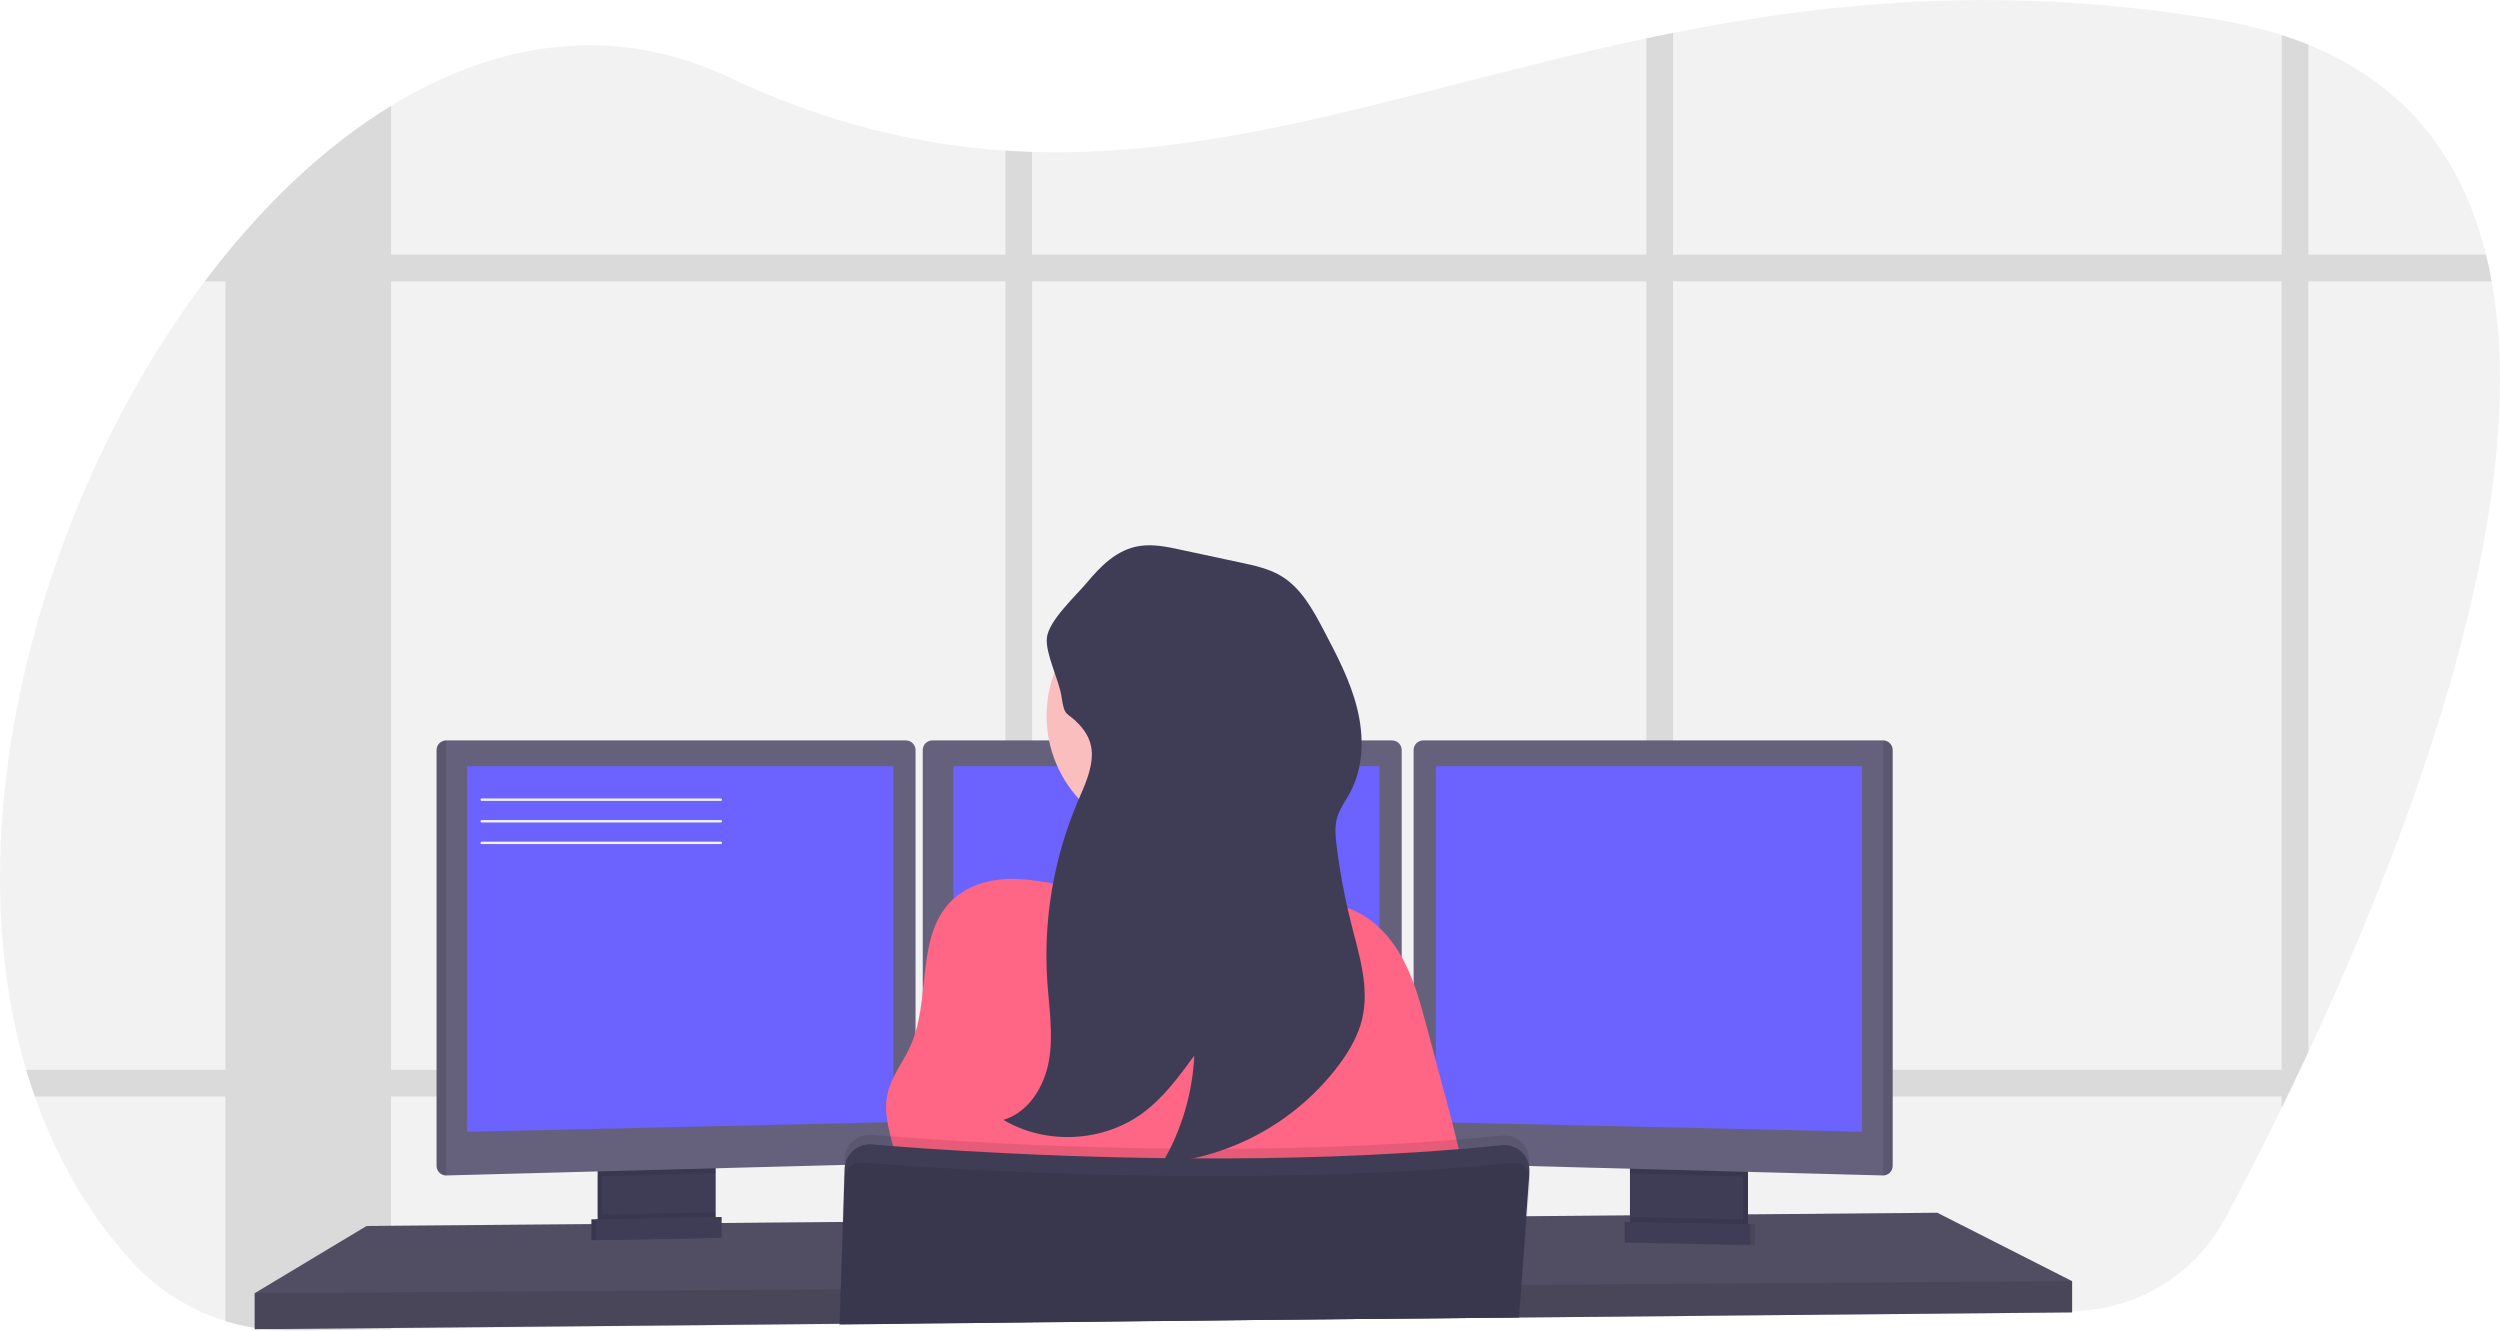
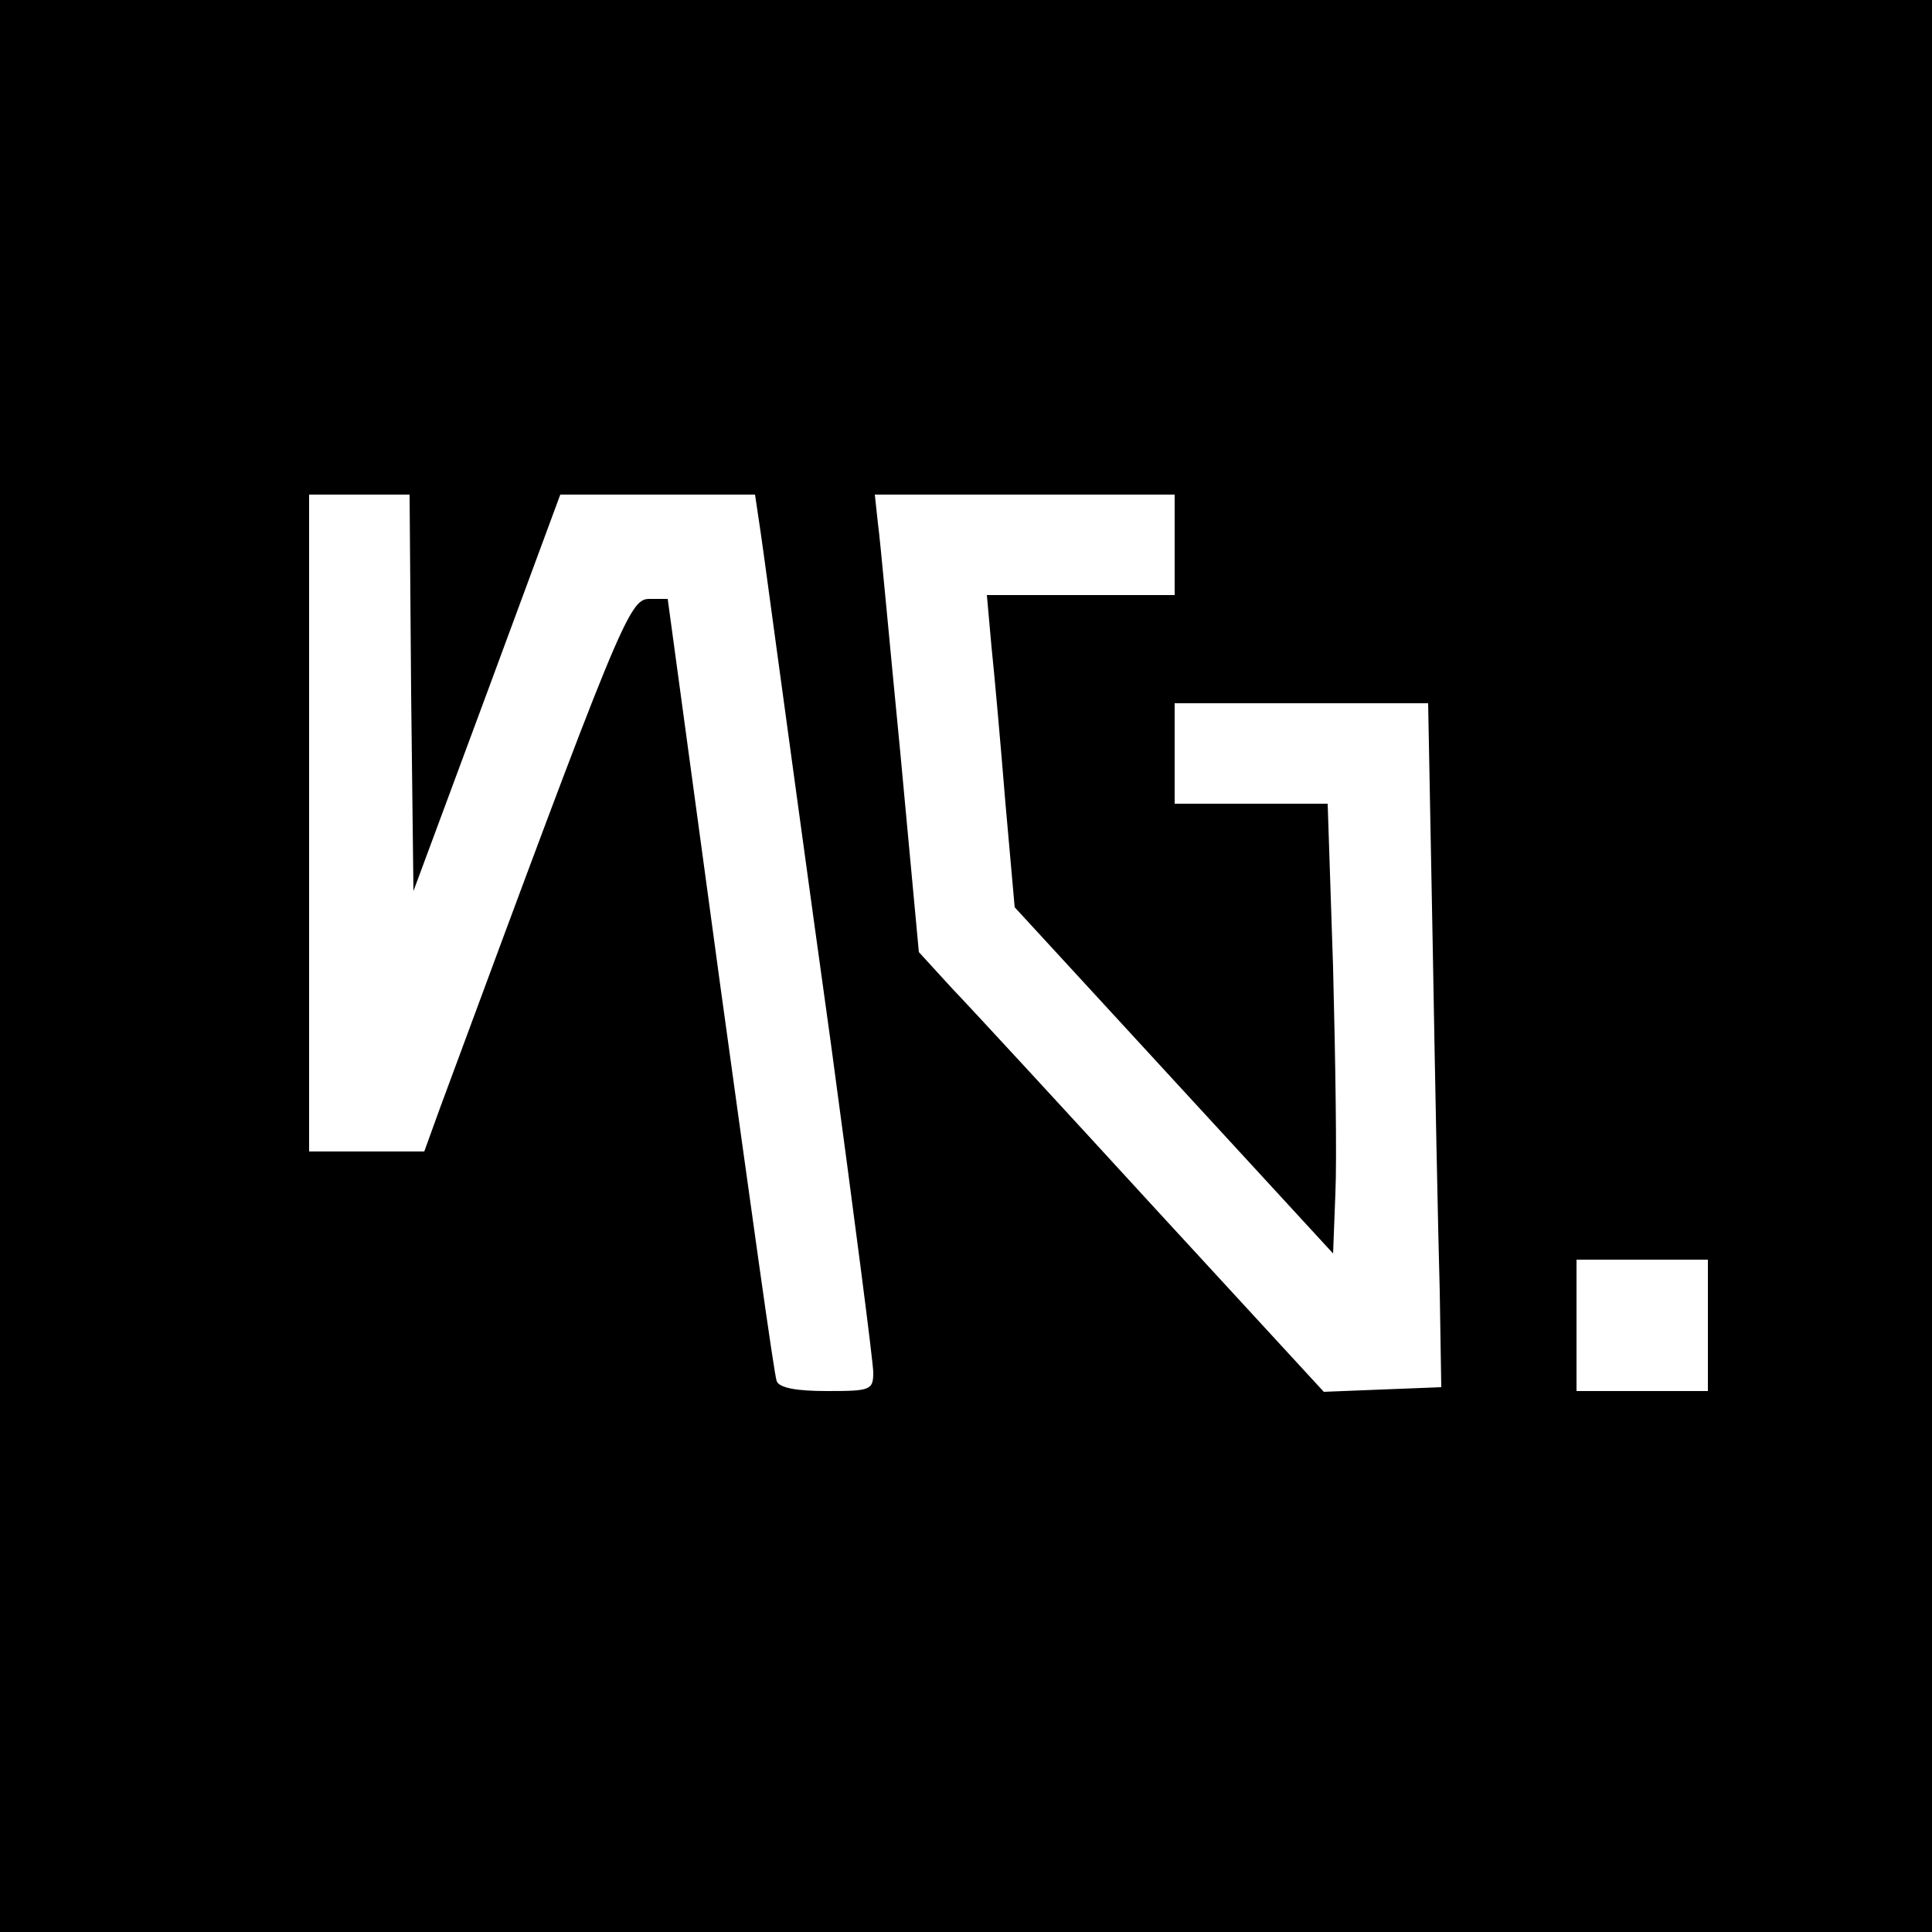
- <svg xmlns="http://www.w3.org/2000/svg" id="e6d15d18-a685-4480-ac2b-bd578043a679" data-name="Layer 1" width="1041.32" height="554.17" viewBox="0 0 1041.32 554.17">
-   <path d="M1040.82,611.12q-1.74,3.75-3.47,7.4-2.7,5.67-5.33,11.12c-.78,1.61-1.56,3.19-2.32,4.77-8.6,17.57-16.63,33.11-23.45,45.89A73.21,73.21,0,0,1,942.44,719l-151.65,1.65h-1.6l-13,.14-11.12.12-34.1.37-1.38,0-17.36.19h-.53l-107,1.16-95.51,1-11.11.12-69,.75H429l-44.75.48h-.48l-141.5,1.53-42.33.46a88,88,0,0,1-10.79-.54h0c-1.22-.14-2.44-.3-3.65-.49a87.38,87.38,0,0,1-51.29-27.54C116,678.37,102.75,655,93.85,629.64q-1.93-5.49-3.6-11.12C59.44,514.37,97,380,164.6,290.08q4.25-5.64,8.64-11l.07-.08c20.79-25.52,44.1-46.84,68.93-62,44-26.91,92.75-34.49,140.7-11.9,40.57,19.12,78.45,28.11,115.17,30.55,3.71.24,7.42.42,11.11.53,84.23,2.65,163.17-27.7,255.87-47.29,3.69-.78,7.39-1.55,11.12-2.28,66.13-13.16,139.49-20.1,226.73-5.51a189.09,189.09,0,0,1,26.76,6.4q5.77,1.86,11.12,4c41.64,16.94,64.35,48.24,74,87.46q1.37,5.46,2.37,11.11C1134.3,384.41,1084.19,518.23,1040.82,611.12Z" transform="translate(-79.34 -172.91)" fill="#f2f2f2" />
-   <path d="M576.36,618.52a95.22,95.22,0,0,1-1.87,11.12h93.7V618.52Zm-78.25,62.81,11.11-.09V653.77c-3.81-.17-7.52-.34-11.11-.52ZM265.19,618.52v11.12h198.5V618.52ZM1114.87,279h-74V191.51q-5.35-2.17-11.12-4V279H776.21V186.58c-3.73.73-7.43,1.5-11.12,2.28V279H509.22V236.15c-3.69-.11-7.4-.29-11.11-.53V279H242.24V217c-24.83,15.16-48.14,36.48-68.93,62h-.07v.08q-4.4,5.4-8.64,11h8.64V618.52h-83q1.66,5.63,3.6,11.12h79.39v93.62a87,87,0,0,0,12.2,2.79c1.21.19,2.43.35,3.65.49h0a88,88,0,0,0,10.79.54l42.33-.46v-97H498.11v94.21l11.11-.12V629.64H765.09V721l11.12-.12V629.64H1029.7v4.77c.76-1.58,1.54-3.16,2.32-4.77q2.63-5.45,5.33-11.12,1.73-3.64,3.47-7.4v-321h76.42Q1116.23,284.43,1114.87,279ZM242.24,618.52V290.08H498.11V618.52Zm267,0V290.08H765.09V618.52Zm520.48,0H776.21V290.08H1029.7Z" transform="translate(-79.34 -172.91)" opacity="0.1" />
-   <polygon points="863.09 533.65 863.09 546.65 711.17 548.05 709.55 548.08 651.81 548.61 650.43 548.63 632.88 548.78 632.36 548.78 525.38 549.77 349.77 551.4 349.62 551.4 304.97 551.82 304.49 551.83 106.09 553.65 106.09 538.65 152.74 510.65 246.34 509.87 248.34 509.86 249 509.85 251 509.82 295.94 509.45 297.95 509.44 298.59 509.43 300.59 509.42 315 509.3 315.38 509.29 350.93 508.99 351.22 508.99 628.62 506.65 635.41 506.6 636.09 506.6 641.27 506.55 678.92 506.24 680.92 506.21 682.77 506.19 683.73 506.19 695.44 506.1 697.76 506.07 700.87 506.05 710.62 505.96 726.09 505.83 728.09 505.81 731.57 505.79 732.22 505.79 806.93 505.15 863.09 533.65" fill="#65617d" />
-   <polygon points="863.09 533.65 863.09 546.65 711.17 548.05 709.55 548.08 651.81 548.61 650.43 548.63 632.88 548.78 632.36 548.78 525.38 549.77 349.77 551.4 349.62 551.4 304.97 551.82 304.49 551.83 106.09 553.65 106.09 538.65 152.74 510.65 246.34 509.87 248.34 509.86 249 509.85 251 509.82 295.94 509.45 297.95 509.44 298.59 509.43 300.59 509.42 315 509.3 315.38 509.29 350.93 508.99 351.22 508.99 628.62 506.65 635.41 506.6 636.09 506.6 641.27 506.55 678.92 506.24 680.92 506.21 682.77 506.19 683.73 506.19 695.44 506.1 697.76 506.07 700.87 506.05 710.62 505.96 726.09 505.83 728.09 505.81 731.57 505.79 732.22 505.79 806.93 505.15 863.09 533.65" opacity="0.2" />
-   <path d="M375.44,656.57v24.49a6.13,6.13,0,0,1-3.5,5.54,6,6,0,0,1-2.5.6l-34.9.74a6,6,0,0,1-2.7-.57,6.12,6.12,0,0,1-3.57-5.57V656.57Z" transform="translate(-79.34 -172.91)" fill="#3f3d56" />
-   <path d="M375.44,656.57v24.49a6.13,6.13,0,0,1-3.5,5.54,6,6,0,0,1-2.5.6l-34.9.74a6,6,0,0,1-2.7-.57,6.12,6.12,0,0,1-3.57-5.57V656.57Z" transform="translate(-79.34 -172.91)" opacity="0.1" />
-   <path d="M377.44,656.57v24.49a6.13,6.13,0,0,1-3.5,5.54,6,6,0,0,1-2.5.6l-34.9.74a6,6,0,0,1-2.7-.57,6.12,6.12,0,0,1-3.57-5.57V656.57Z" transform="translate(-79.34 -172.91)" fill="#3f3d56" />
-   <rect x="680.92" y="483.65" width="47.17" height="31.5" fill="#3f3d56" />
-   <rect x="680.92" y="483.65" width="47.17" height="31.5" opacity="0.1" />
-   <rect x="678.92" y="483.65" width="47.17" height="31.5" fill="#3f3d56" />
-   <polygon points="298.09 483.65 298.09 488.62 250.92 489.88 250.92 483.65 298.09 483.65" opacity="0.1" />
-   <path d="M460.69,485.27v168.2a4,4,0,0,1-3.85,3.95l-191.65,5.1h-.05a4,4,0,0,1-3.95-3.95V485.27a4,4,0,0,1,3.95-3.95h191.6A4,4,0,0,1,460.69,485.27Z" transform="translate(-79.34 -172.91)" fill="#65617d" />
-   <path d="M265.19,481.32v181.2h-.05a4,4,0,0,1-3.95-3.95V485.27a4,4,0,0,1,3.95-3.95Z" transform="translate(-79.34 -172.91)" opacity="0.1" />
-   <polygon points="194.59 319.15 372.09 319.15 372.09 467.4 194.59 471.4 194.59 319.15" fill="#6c63ff" />
-   <polygon points="726.09 483.65 726.09 490.06 678.92 488.8 678.92 483.65 726.09 483.65" opacity="0.1" />
-   <path d="M867.69,485.27v173.3a4,4,0,0,1-4,3.95h0L672,657.42a4,4,0,0,1-3.85-3.95V485.27a4,4,0,0,1,3.95-3.95h191.6A4,4,0,0,1,867.69,485.27Z" transform="translate(-79.34 -172.91)" fill="#65617d" />
-   <path d="M867.69,485.27v173.3a4,4,0,0,1-4,3.95h0V481.32h0A4,4,0,0,1,867.69,485.27Z" transform="translate(-79.34 -172.91)" opacity="0.1" />
-   <polygon points="775.59 319.15 598.09 319.15 598.09 467.4 775.59 471.4 775.59 319.15" fill="#6c63ff" />
-   <path d="M663.19,485.27v168.2a4,4,0,0,1-3.85,3.95l-191.65,5.1h0a4,4,0,0,1-4-3.95V485.27a4,4,0,0,1,3.95-3.95h191.6A4,4,0,0,1,663.19,485.27Z" transform="translate(-79.34 -172.91)" fill="#65617d" />
-   <polygon points="397.09 319.15 574.59 319.15 574.59 467.4 397.09 471.4 397.09 319.15" fill="#6c63ff" />
-   <polygon points="863.09 533.65 863.09 546.65 711.17 548.05 709.55 548.08 651.81 548.61 650.43 548.63 632.88 548.78 632.36 548.78 525.38 549.77 349.77 551.4 349.62 551.4 304.97 551.82 304.49 551.83 106.09 553.65 106.09 538.65 308.6 537.32 309.08 537.32 350.07 537.04 350.26 537.04 633.34 535.17 633.63 535.17 633.8 535.16 634.27 535.16 639.06 535.13 640.52 535.13 715.01 534.63 719.41 534.61 720.39 534.6 863.09 533.65" opacity="0.1" />
-   <circle cx="487.26" cy="298.15" r="51.33" fill="#fbbebe" />
-   <path d="M617.94,550.07s-99.5,12-90,0c3.44-4.34,4.39-17.2,4.2-31.85-.06-4.45-.22-9.06-.45-13.65-1.1-22-3.75-43.5-3.75-43.5s87-41,77-8.5c-4,13.13-2.69,31.57.35,48.88.89,5.05,1.92,10,3,14.7A344.67,344.67,0,0,0,617.94,550.07Z" transform="translate(-79.34 -172.91)" fill="#fbbebe" />
-   <path d="M585.47,546c11.51-2.13,23.7-6,34.53-1.54,2.85,1.17,5.47,2.88,8.39,3.86s6.12,1.22,9.16,1.91c10.68,2.42,19.34,10.55,24.9,20s8.44,20.14,11.26,30.72l6.9,25.83c6,22.45,12,45.09,13.39,68.3a2437.62,2437.62,0,0,1-250.84,1.43c5.44-10.34,11-21.31,10.54-33s-7.19-23.22-4.76-34.74c1.55-7.34,6.57-13.39,9.64-20.22,8.75-19.52,1.94-45.79,17.32-60.65,6.92-6.68,17-9.21,26.63-8.89,12.28.41,24.85,4.24,37,6.11C555.09,547.48,569.79,548.88,585.47,546Z" transform="translate(-79.34 -172.91)" fill="#ff6584" />
-   <path d="M716.37,657.17l-.1,1.43v.1l-.17,2.3-1.33,18.51-1.61,22.3-.46,6.28-1,13.44v.17l-107,1L429.11,724.6l0,.84h-.14l0-.84v-.28l.45-14.36.86-28.06.74-23.79.07-2.37a10.53,10.53,0,0,1,11.42-10.17c4.72.4,10.85.89,18.18,1.41l3,.22c42.33,2.94,120.56,6.74,199.5,2,1.66-.09,3.33-.19,5-.31,12.24-.77,24.47-1.76,36.58-3a10.53,10.53,0,0,1,11.6,11.23Z" transform="translate(-79.34 -172.91)" opacity="0.1" />
-   <path d="M429.08,725.44l0-.84,175.62-1.91,107-1H712v-.17l1-13.44.43-6,1.64-22.61,1.29-17.9,0-.44a10.62,10.62,0,0,0-.11-2.47.3.3,0,0,0,0-.1,10.39,10.39,0,0,0-2-4.64,10.54,10.54,0,0,0-9.42-4c-12.11,1.24-24.34,2.23-36.58,3-1.67.12-3.34.22-5,.31-78.94,4.69-157.17.89-199.5-2l-3-.22c-7.33-.52-13.46-1-18.18-1.41a10.54,10.54,0,0,0-11.24,8.53,11,11,0,0,0-.18,1.64l-.68,22.16L429.54,710l-.44,14.36v.28l0,.84Z" transform="translate(-79.34 -172.91)" fill="#3f3d56" />
-   <path d="M716.67,664.18l-1.23,15.33-1.83,22.85-.46,5.72-1,12.81-.06.64v.17h0l-.15,1.48.11-1.48h-.29l-107,1L429.11,724.6v-.28l.49-14.36,1-28.06.64-18.65A6.36,6.36,0,0,1,434.3,658a6.25,6.25,0,0,1,3.78-.9c2.1.17,4.68.37,7.69.59,4.89.36,10.92.78,17.94,1.22,13,.82,29.31,1.7,48,2.42,52,2,122.2,2.67,188.88-3.17,3-.26,6.1-.55,9.13-.84a6.26,6.26,0,0,1,3.48.66,5.16,5.16,0,0,1,.86.54,6.14,6.14,0,0,1,2,2.46,3.56,3.56,0,0,1,.25.61A6.28,6.28,0,0,1,716.67,664.18Z" transform="translate(-79.34 -172.91)" opacity="0.1" />
-   <path d="M377.44,677.87v3.19a6.13,6.13,0,0,1-3.5,5.54l-40.1.77a6.12,6.12,0,0,1-3.57-5.57v-3Z" transform="translate(-79.34 -172.91)" opacity="0.1" />
-   <polygon points="298.59 515.57 246.34 516.57 246.34 507.9 298.59 506.9 298.59 515.57" fill="#3f3d56" />
-   <polygon points="298.59 515.57 246.34 516.57 246.34 507.9 298.59 506.9 298.59 515.57" opacity="0.1" />
-   <polygon points="300.59 515.57 248.34 516.57 248.34 507.9 300.59 506.9 300.59 515.57" fill="#3f3d56" />
-   <path d="M758.56,679.87v3.19a6.13,6.13,0,0,0,3.5,5.54l40.1.77a6.12,6.12,0,0,0,3.57-5.57v-3Z" transform="translate(-79.34 -172.91)" opacity="0.1" />
-   <polygon points="678.72 517.57 730.97 518.57 730.97 509.9 678.72 508.9 678.72 517.57" opacity="0.1" />
-   <polygon points="676.72 517.57 728.97 518.57 728.97 509.9 676.72 508.9 676.72 517.57" fill="#3f3d56" />
-   <path d="M534.13,486.79c.08,7-3.16,13.6-5.91,20.07a163.49,163.49,0,0,0-12.66,74.71c.73,11,2.58,22,.73,32.9s-8.43,21.77-19,24.9c17.53,10.45,41.26,9.35,57.76-2.66,8.79-6.4,15.34-15.33,21.75-24.11a97.86,97.86,0,0,1-13.31,44.75A103.43,103.43,0,0,0,637,616.53c4.31-5.81,8.06-12.19,9.72-19.23,3.09-13-1.22-26.51-4.51-39.5a266.06,266.06,0,0,1-6.17-33c-.43-3.56-.78-7.22.1-10.7,1-4.07,3.67-7.51,5.64-11.22,5.6-10.54,5.73-23.3,2.86-34.88s-8.49-22.26-14.06-32.81c-4.46-8.46-9.3-17.31-17.46-22.28-5.1-3.1-11-4.39-16.88-5.64l-25.37-5.43c-5.55-1.19-11.26-2.38-16.87-1.51-9.47,1.48-16.14,8.32-22,15.34-4.59,5.46-15.81,15.71-16.6,22.86-.72,6.59,5.1,17.63,6.09,24.58,1.3,9,2.22,6,7.3,11.52C532,478.05,534.07,482,534.13,486.79Z" transform="translate(-79.34 -172.91)" fill="#3f3d56" />
-   <path d="M379.6,506.5H280a.5.5,0,0,1,0-1h99.6a.5.5,0,0,1,0,1Z" transform="translate(-79.34 -172.91)" fill="#f2f2f2" />
-   <path d="M379.6,515.5H280a.5.5,0,0,1,0-1h99.6a.5.5,0,0,1,0,1Z" transform="translate(-79.34 -172.91)" fill="#f2f2f2" />
-   <path d="M379.6,524.5H280a.5.5,0,0,1,0-1h99.6a.5.5,0,0,1,0,1Z" transform="translate(-79.34 -172.91)" fill="#f2f2f2" />
+ <svg xmlns="http://www.w3.org/2000/svg" version="1.0" width="250pt" height="250pt" viewBox="0 0 250 250" preserveAspectRatio="xMidYMid meet">
+   <g transform="translate(0,250) scale(0.1,-0.1)" fill="#000000" stroke="none">
+     <path d="M0 1250 l0 -1250 1250 0 1250 0 0 1250 0 1250 -1250 0 -1250 0 0 -1250z m532 353 l3 -256 95 256 95 257 126 0 126 0 7 -47 c4 -27 13 -95 21 -153 8 -58 39 -287 70 -509 30 -222 55 -414 55 -427 0 -23 -4 -24 -60 -24 -39 0 -62 4 -65 13 -3 6 -35 237 -73 512 l-68 500 -24 0 c-26 0 -38 -30 -270 -657 l-21 -58 -75 0 -74 0 0 425 0 425 65 0 65 0 2 -257z m988 192 l0 -65 -121 0 -122 0 6 -67 c4 -38 12 -128 18 -202 l12 -135 206 -224 206 -224 3 78 c2 44 0 175 -3 292 l-7 212 -99 0 -99 0 0 65 0 65 164 0 164 0 6 -317 c3 -175 7 -374 9 -443 l2 -125 -76 -3 -76 -3 -219 238 c-120 131 -238 259 -262 284 l-43 47 -24 258 c-14 143 -26 276 -29 297 l-4 37 194 0 194 0 0 -65z m690 -1010 l0 -85 -85 0 -85 0 0 85 0 85 85 0 85 0 0 -85z" />
+   </g>
</svg>
